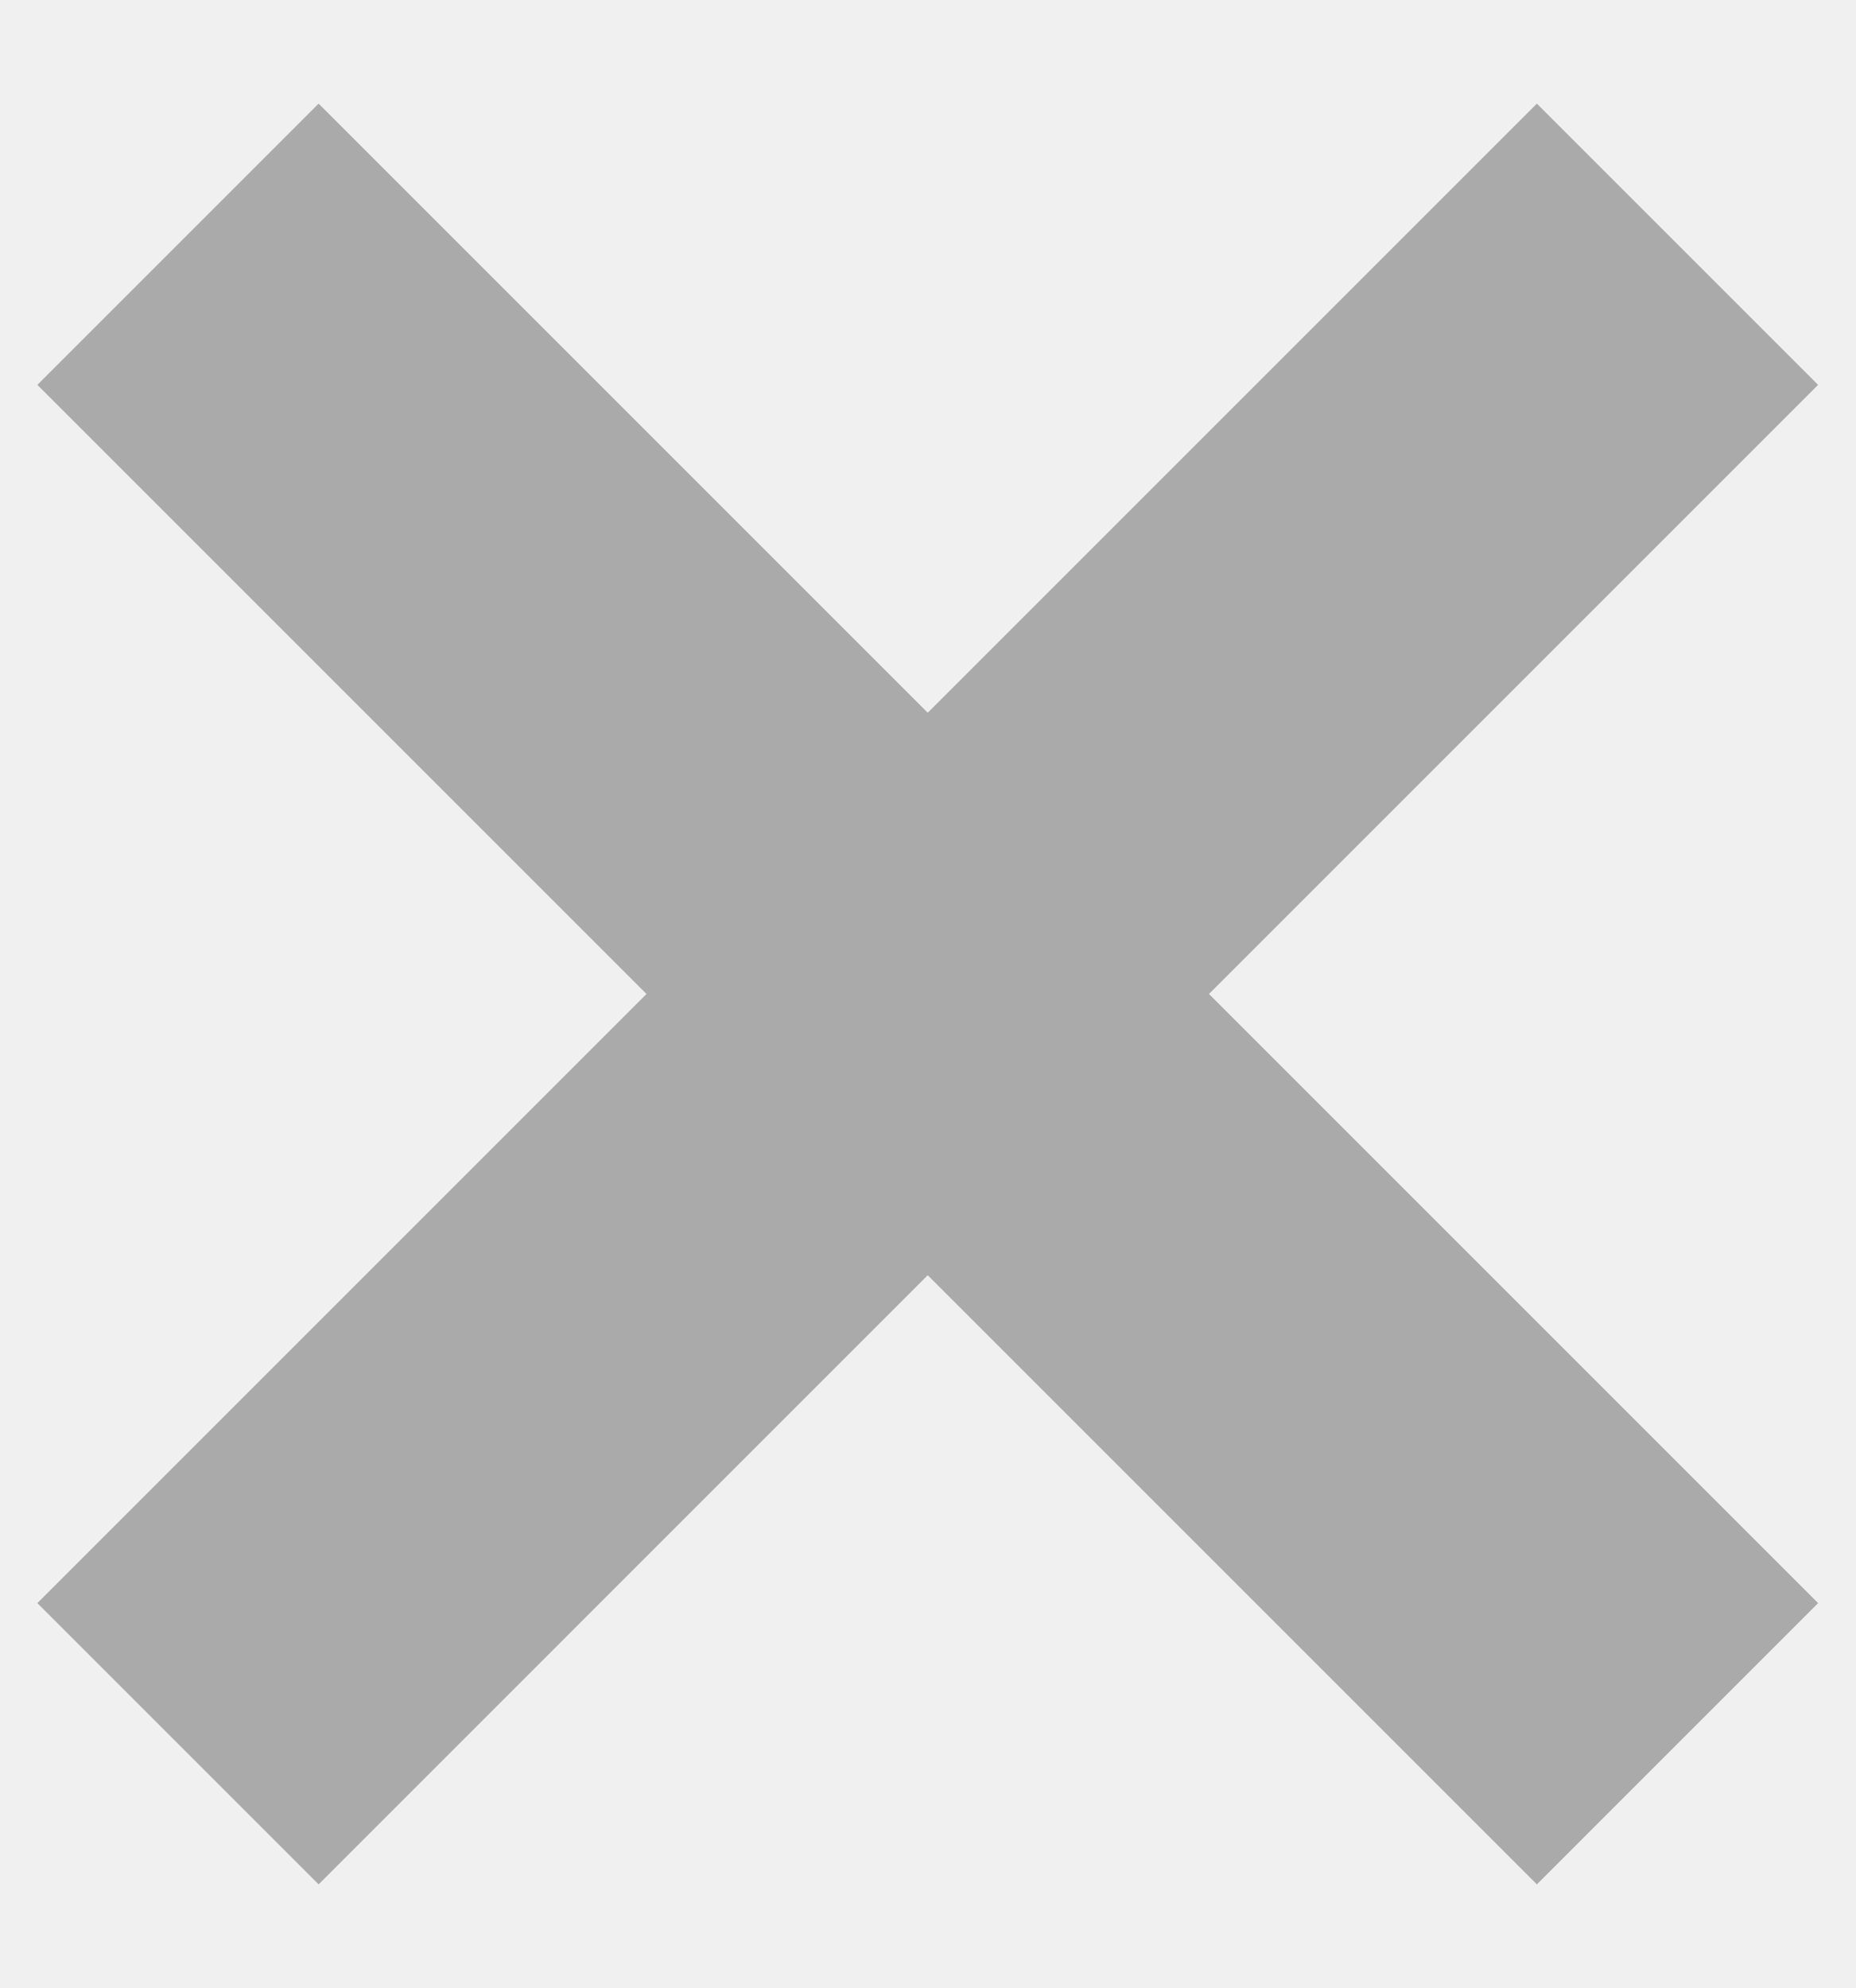
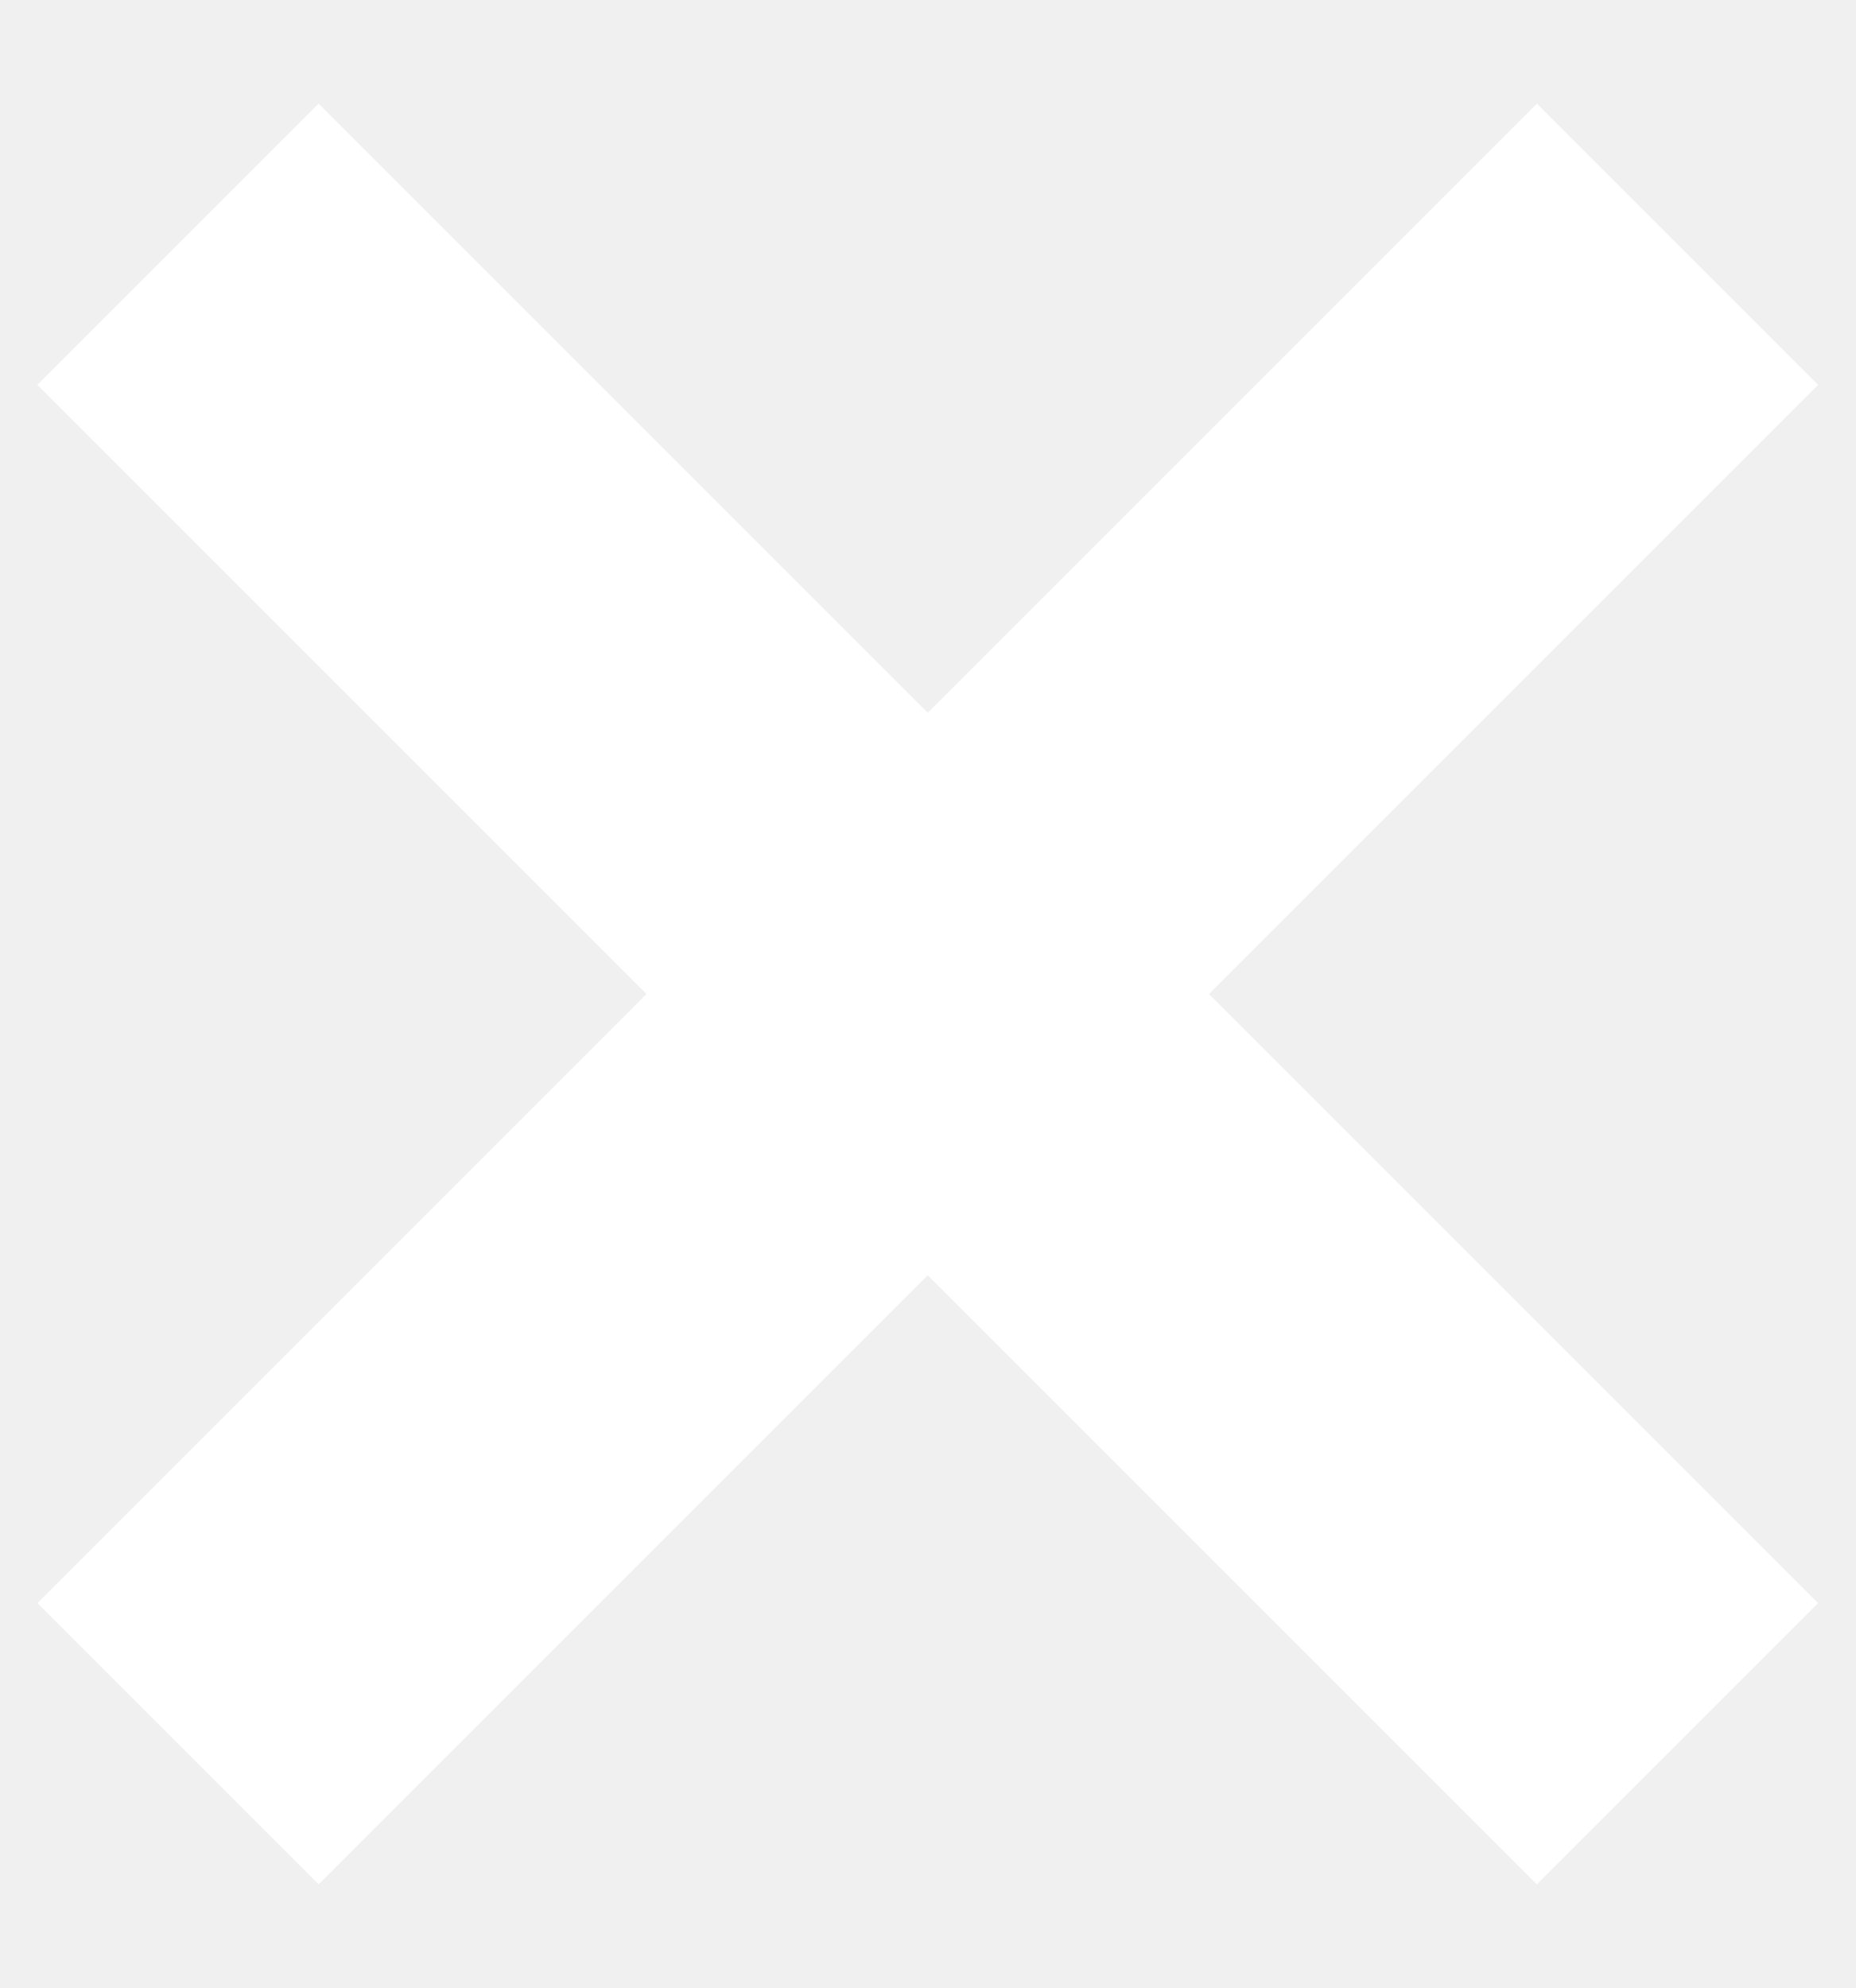
<svg xmlns="http://www.w3.org/2000/svg" width="14" height="15">
-   <g fill="#AAA" fill-rule="evenodd">
+   <g fill="white" fill-rule="evenodd">
    <path d="M2.404.782l11.314 11.314-2.122 2.122L.282 2.904z" />
    <path d="M.282 12.096L11.596.782l2.122 2.122L2.404 14.218z" />
  </g>
</svg>
